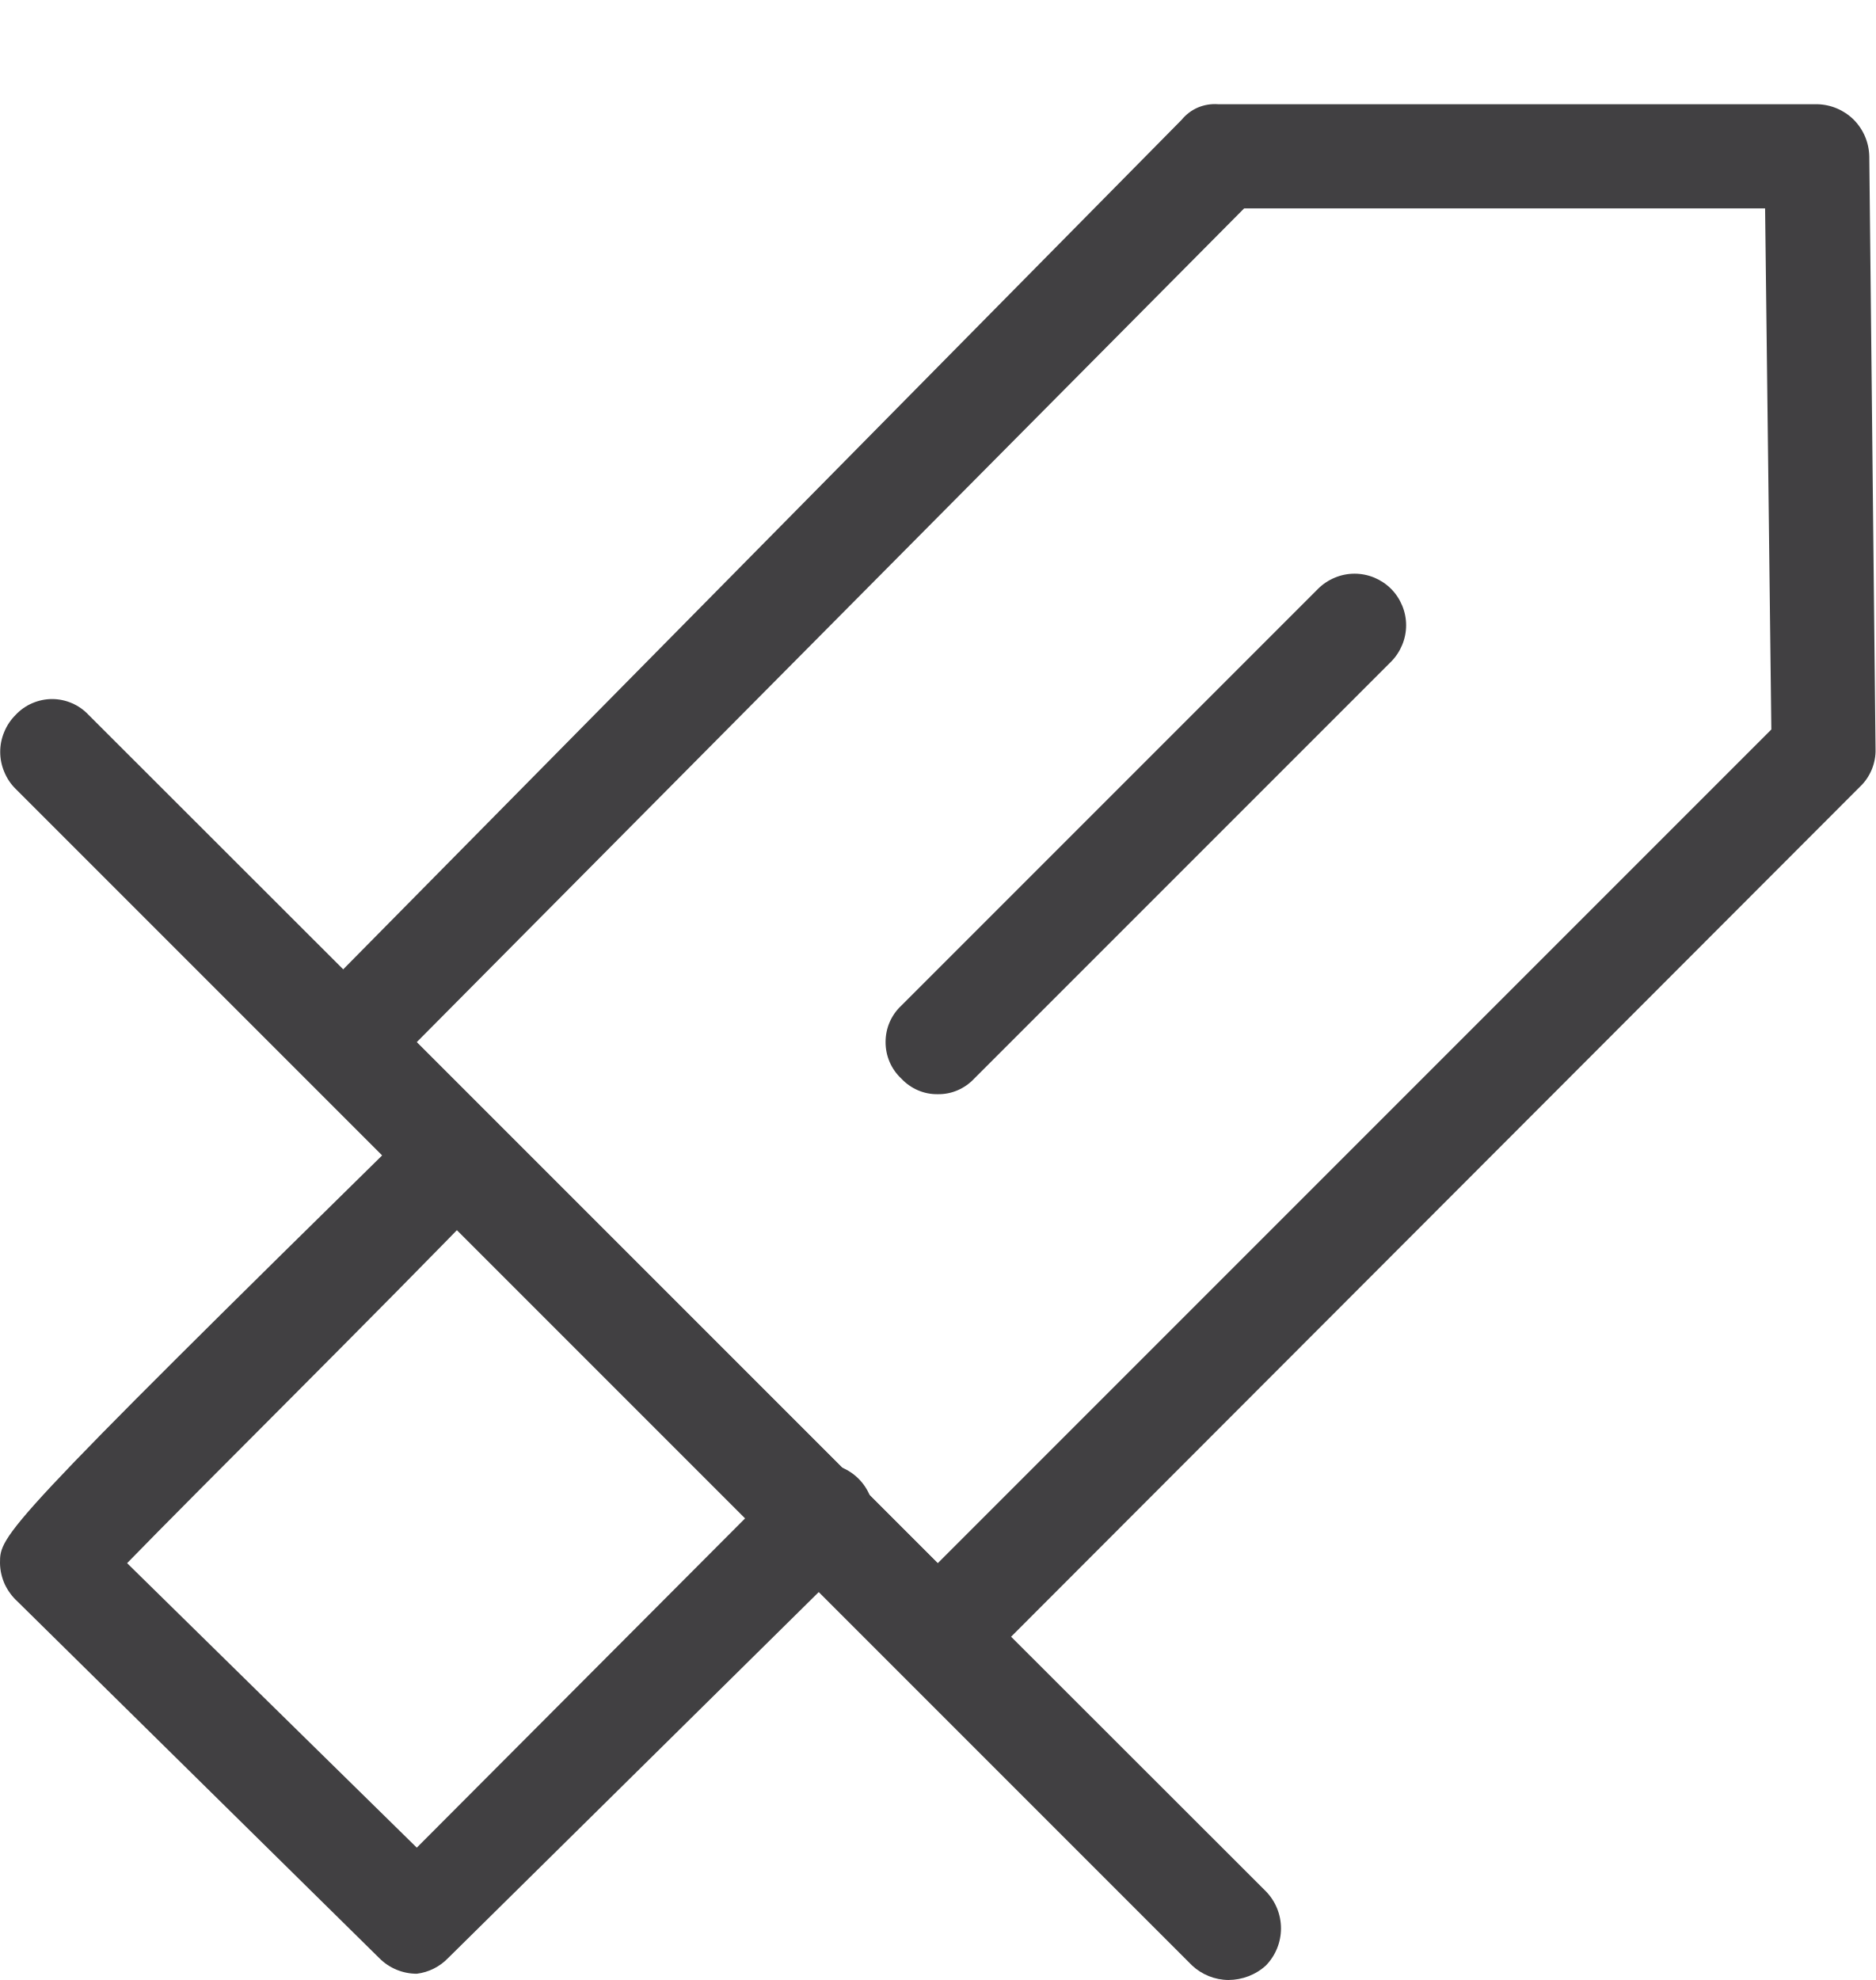
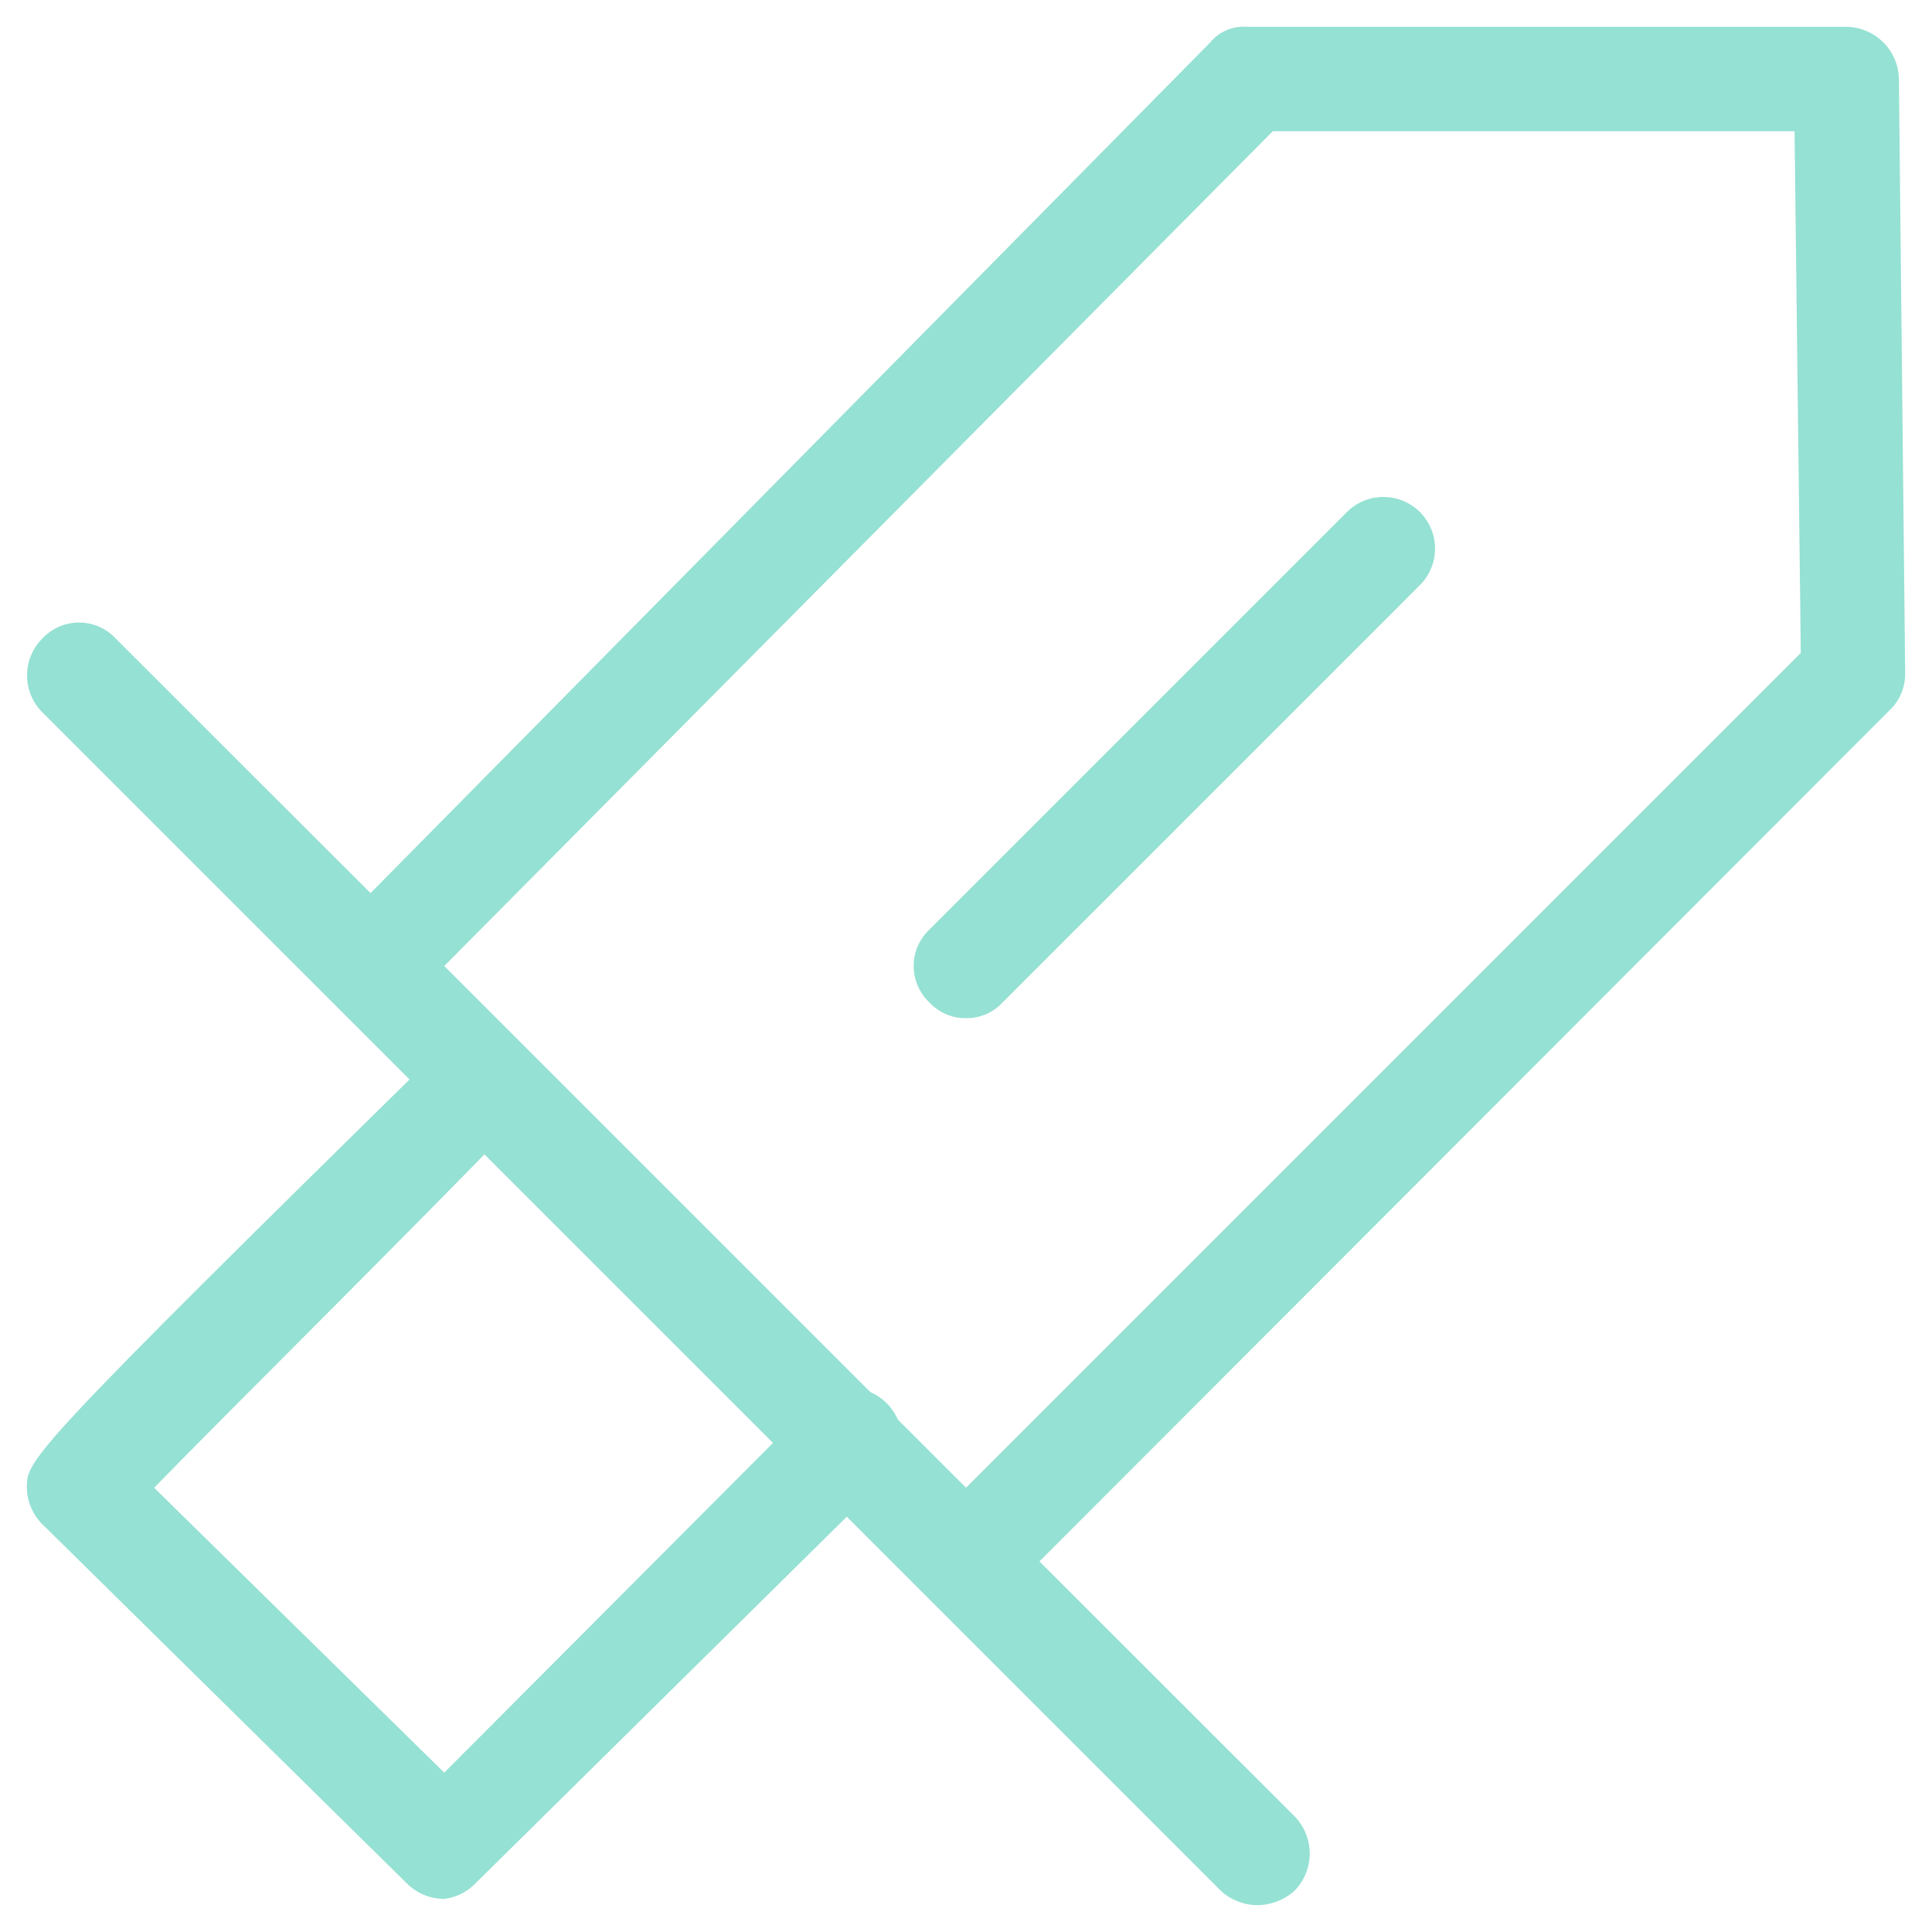
- <svg xmlns="http://www.w3.org/2000/svg" width="18" height="19" viewBox="0 0 18 19" fill="none">
-   <path d="M9 16.21C8.868 16.208 8.742 16.154 8.65 16.06L2.95 10.36C2.903 10.313 2.866 10.258 2.84 10.197C2.815 10.136 2.802 10.071 2.802 10.005C2.802 9.939 2.815 9.874 2.84 9.813C2.866 9.752 2.903 9.697 2.95 9.65L11.34 1.15C11.382 1.099 11.435 1.058 11.496 1.032C11.557 1.006 11.624 0.995 11.69 1H17.44C17.572 1.003 17.697 1.056 17.791 1.149C17.884 1.243 17.937 1.368 17.94 1.5L18 7.19C18.002 7.257 17.989 7.324 17.963 7.386C17.937 7.448 17.899 7.504 17.85 7.55L9.35 16.06C9.257 16.153 9.132 16.207 9 16.21ZM4 10L9 15L17 7L16.94 2H11.94L4 10Z" fill="#414042" />
-   <path d="M11.79 19C11.66 18.999 11.535 18.949 11.44 18.86L0.15 7.57C0.103 7.524 0.066 7.468 0.041 7.407C0.015 7.346 0.002 7.281 0.002 7.215C0.002 7.149 0.015 7.084 0.041 7.023C0.066 6.962 0.103 6.907 0.15 6.86C0.195 6.812 0.249 6.774 0.309 6.748C0.37 6.722 0.434 6.708 0.5 6.708C0.566 6.708 0.631 6.722 0.691 6.748C0.751 6.774 0.805 6.812 0.85 6.86L12.15 18.15C12.242 18.245 12.294 18.372 12.294 18.505C12.294 18.637 12.242 18.765 12.15 18.86C12.052 18.95 11.923 18.999 11.79 19Z" fill="#414042" />
-   <path d="M4 18.94C3.865 18.94 3.735 18.886 3.64 18.79L0.17 15.37C0.118 15.323 0.076 15.266 0.046 15.203C0.017 15.139 0.001 15.07 0 15C0 14.73 0 14.69 4 10.76C4.046 10.713 4.102 10.676 4.163 10.65C4.224 10.625 4.289 10.612 4.355 10.612C4.421 10.612 4.486 10.625 4.547 10.65C4.608 10.676 4.664 10.713 4.71 10.76C4.802 10.855 4.854 10.982 4.854 11.115C4.854 11.248 4.802 11.375 4.71 11.47C3.63 12.59 1.9 14.3 1.22 15L4 17.73L7.53 14.19C7.624 14.096 7.752 14.043 7.885 14.043C8.018 14.043 8.146 14.096 8.24 14.19C8.334 14.284 8.387 14.412 8.387 14.545C8.387 14.678 8.334 14.806 8.24 14.9L4.3 18.79C4.22 18.873 4.114 18.926 4 18.94Z" fill="#414042" />
-   <path d="M9 10.5C8.934 10.501 8.869 10.488 8.809 10.462C8.749 10.436 8.695 10.398 8.65 10.35C8.602 10.305 8.564 10.251 8.538 10.191C8.512 10.13 8.499 10.066 8.499 10C8.499 9.934 8.512 9.869 8.538 9.809C8.564 9.749 8.602 9.695 8.65 9.65L12.65 5.65C12.696 5.604 12.751 5.568 12.811 5.543C12.871 5.518 12.935 5.505 13 5.505C13.065 5.505 13.129 5.518 13.19 5.543C13.249 5.568 13.304 5.604 13.35 5.65C13.396 5.696 13.432 5.751 13.457 5.811C13.482 5.871 13.495 5.935 13.495 6C13.495 6.065 13.482 6.129 13.457 6.189C13.432 6.249 13.396 6.304 13.35 6.35L9.35 10.35C9.305 10.398 9.251 10.436 9.191 10.462C9.131 10.488 9.066 10.501 9 10.5Z" fill="#414042" />
+ <svg xmlns="http://www.w3.org/2000/svg" width="54" height="54" viewBox="0 0 54 54" fill="none">
+   <path d="M27 45.112C26.615 45.107 26.248 44.95 25.979 44.675L9.354 28.05C9.217 27.914 9.109 27.753 9.035 27.575C8.961 27.398 8.923 27.207 8.923 27.015C8.923 26.822 8.961 26.631 9.035 26.454C9.109 26.276 9.217 26.115 9.354 25.979L33.825 1.188C33.947 1.037 34.104 0.919 34.282 0.843C34.459 0.767 34.653 0.735 34.846 0.75H51.617C52.001 0.757 52.368 0.914 52.64 1.185C52.911 1.457 53.068 1.824 53.075 2.208L53.25 18.804C53.255 19 53.218 19.195 53.143 19.376C53.067 19.556 52.955 19.72 52.812 19.854L28.021 44.675C27.75 44.947 27.384 45.104 27 45.112V45.112ZM12.417 27L27 41.583L50.333 18.25L50.158 3.667H35.575L12.417 27Z" fill="#95E1D3" />
+   <path d="M35.138 53.25C34.758 53.246 34.394 53.101 34.117 52.842L1.187 19.913C1.051 19.777 0.942 19.616 0.868 19.438C0.794 19.26 0.756 19.07 0.756 18.877C0.756 18.685 0.794 18.494 0.868 18.316C0.942 18.139 1.051 17.977 1.187 17.842C1.318 17.702 1.477 17.591 1.652 17.515C1.828 17.439 2.017 17.4 2.208 17.4C2.4 17.4 2.589 17.439 2.764 17.515C2.94 17.591 3.098 17.702 3.229 17.842L36.188 50.771C36.456 51.048 36.607 51.42 36.607 51.806C36.607 52.193 36.456 52.564 36.188 52.842C35.9 53.103 35.526 53.248 35.138 53.25Z" fill="#95E1D3" />
+   <path d="M12.417 53.075C12.023 53.074 11.645 52.917 11.367 52.638L1.246 42.663C1.093 42.526 0.971 42.36 0.886 42.175C0.8 41.989 0.754 41.788 0.75 41.583C0.75 40.796 0.75 40.679 12.417 29.217C12.552 29.08 12.713 28.971 12.891 28.898C13.069 28.823 13.26 28.785 13.452 28.785C13.645 28.785 13.835 28.823 14.013 28.898C14.191 28.971 14.352 29.08 14.488 29.217C14.757 29.494 14.907 29.866 14.907 30.252C14.907 30.639 14.757 31.01 14.488 31.288C11.338 34.554 6.292 39.542 4.308 41.583L12.417 49.546L22.712 39.221C22.987 38.946 23.36 38.792 23.748 38.792C24.136 38.792 24.509 38.946 24.783 39.221C25.058 39.495 25.212 39.868 25.212 40.256C25.212 40.645 25.058 41.017 24.783 41.292L13.292 52.638C13.059 52.88 12.75 53.034 12.417 53.075V53.075Z" fill="#95E1D3" />
+   <path d="M27 28.458C26.809 28.461 26.619 28.423 26.443 28.348C26.267 28.272 26.109 28.161 25.979 28.021C25.84 27.89 25.729 27.732 25.652 27.556C25.576 27.381 25.537 27.191 25.537 27C25.537 26.809 25.576 26.619 25.652 26.444C25.729 26.268 25.84 26.11 25.979 25.979L37.646 14.312C37.78 14.178 37.939 14.072 38.114 14C38.289 13.927 38.477 13.89 38.667 13.89C38.856 13.89 39.044 13.927 39.219 14C39.394 14.072 39.553 14.178 39.688 14.312C39.822 14.447 39.928 14.606 40 14.781C40.073 14.956 40.11 15.144 40.11 15.333C40.11 15.523 40.073 15.711 40 15.886C39.928 16.061 39.822 16.22 39.688 16.354L28.021 28.021C27.891 28.161 27.733 28.272 27.557 28.348C27.381 28.423 27.191 28.461 27 28.458V28.458Z" fill="#95E1D3" />
</svg>
